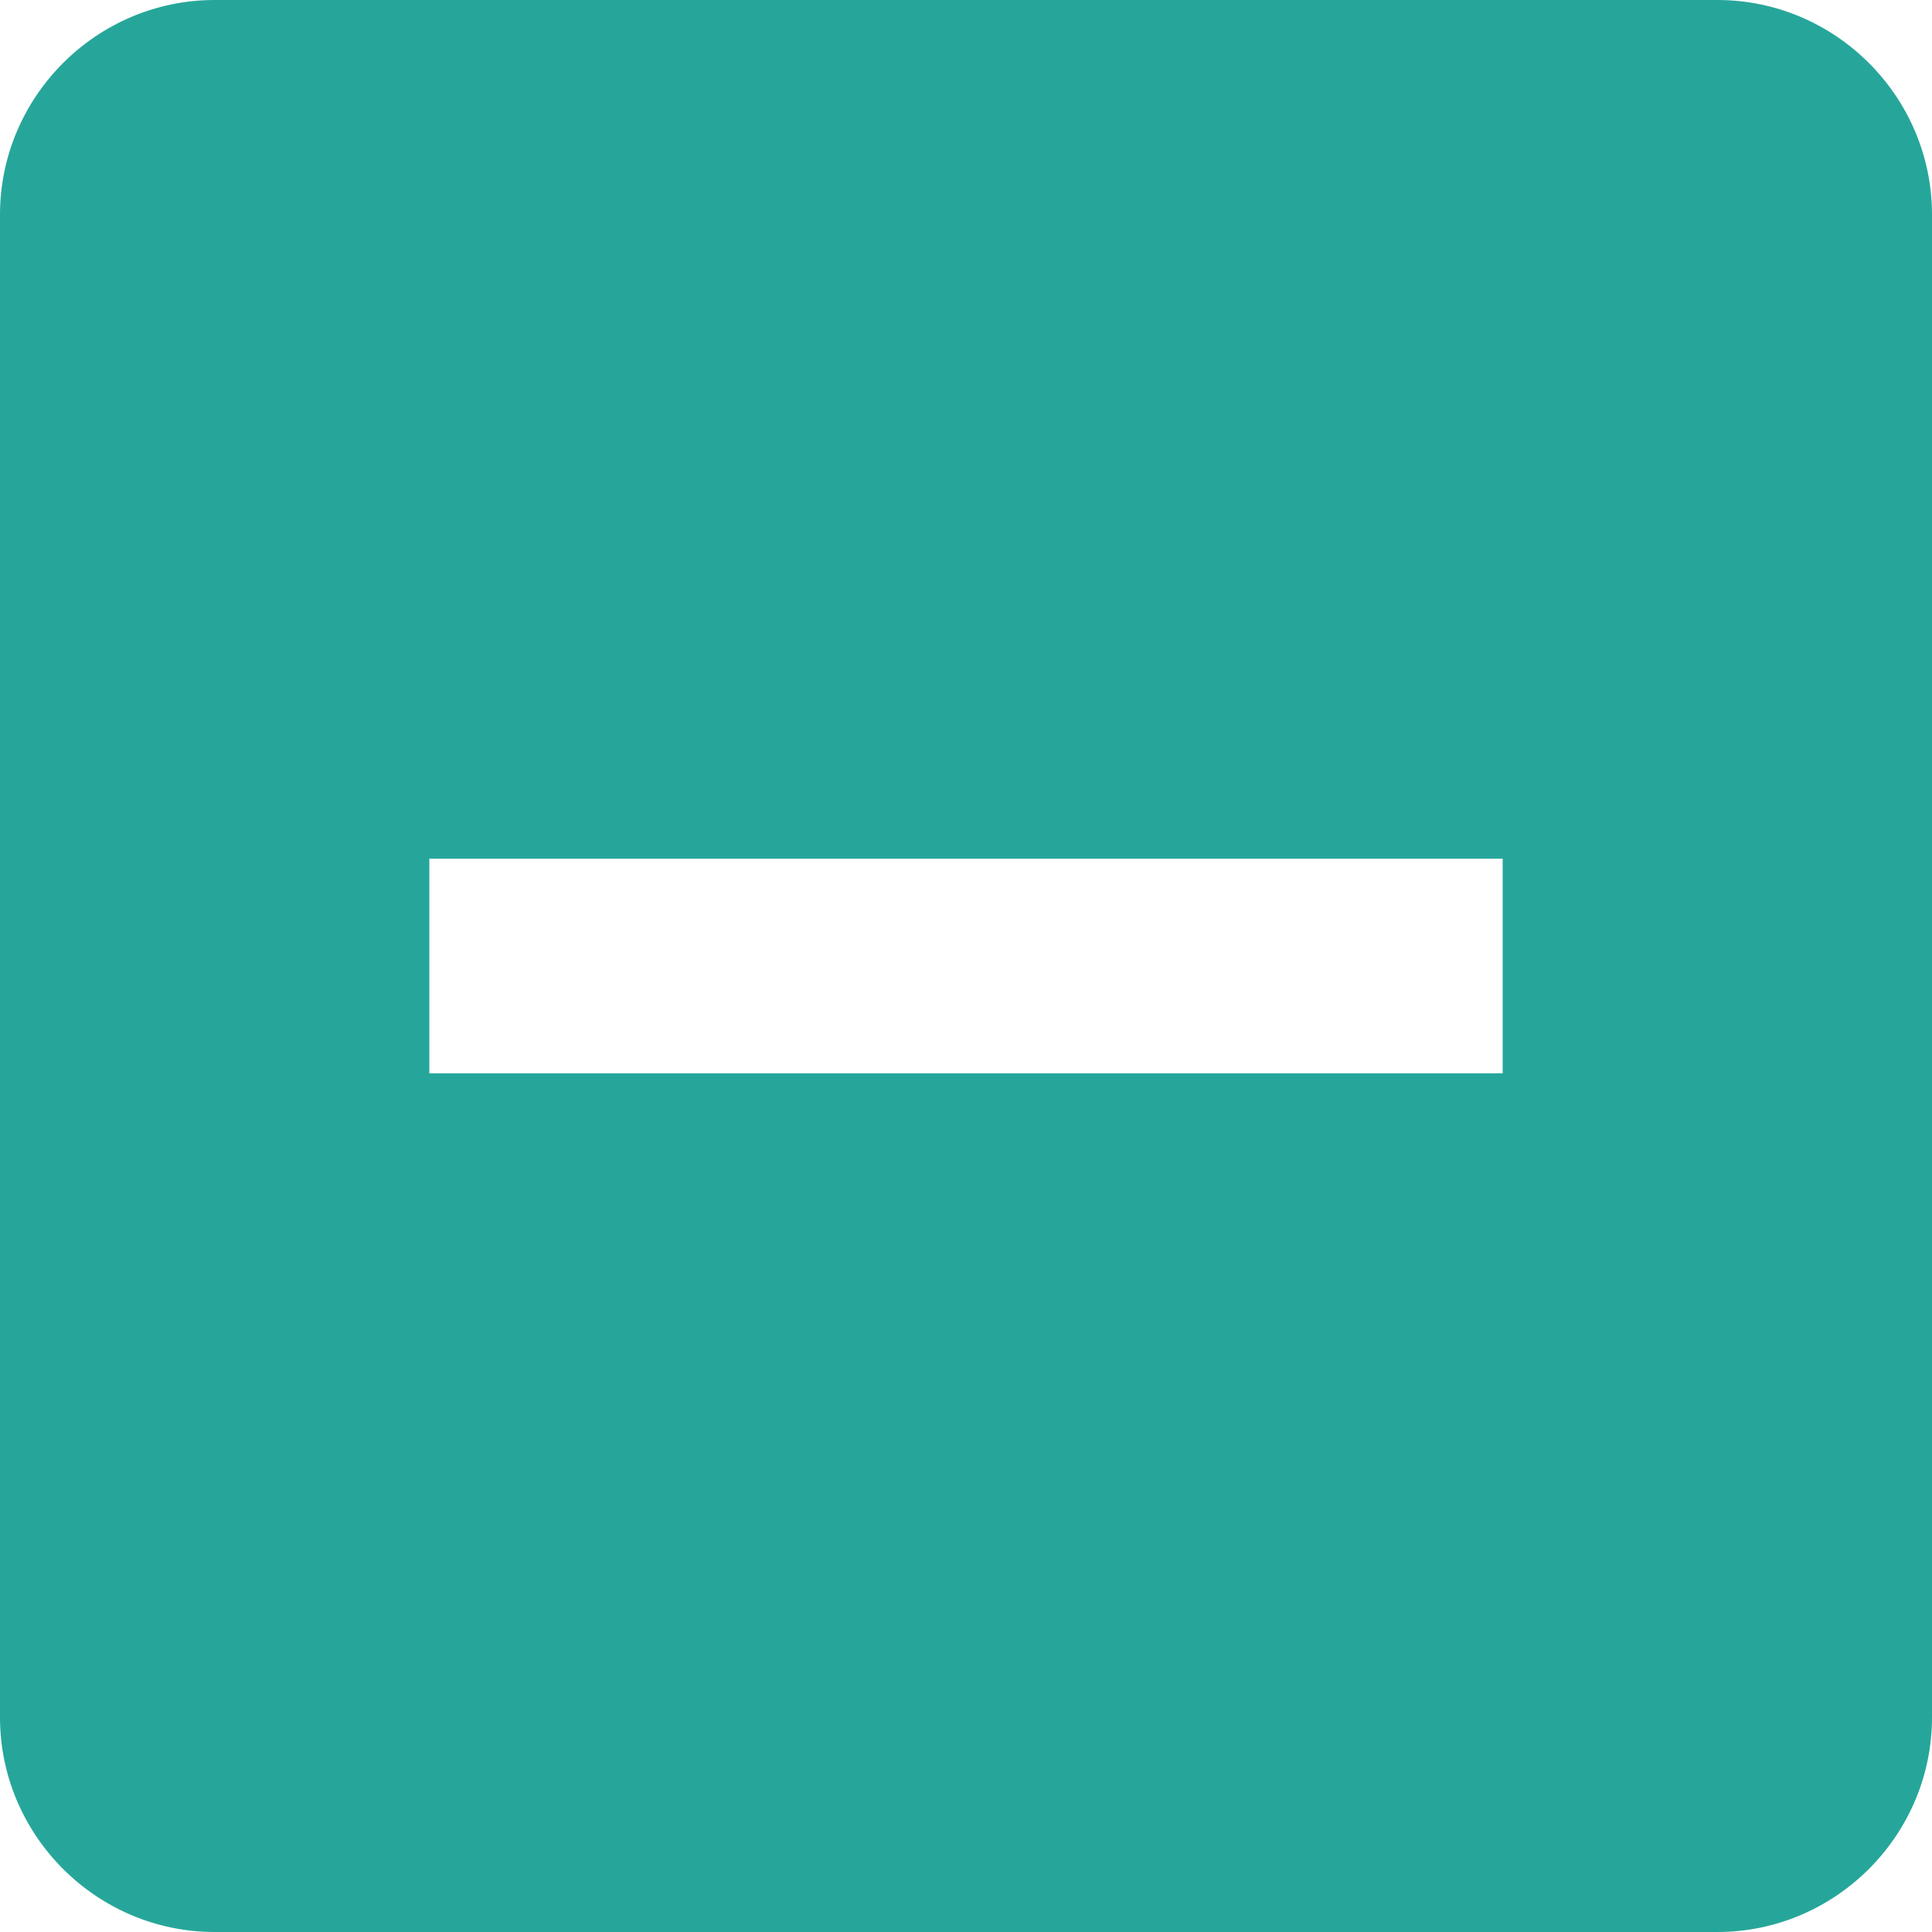
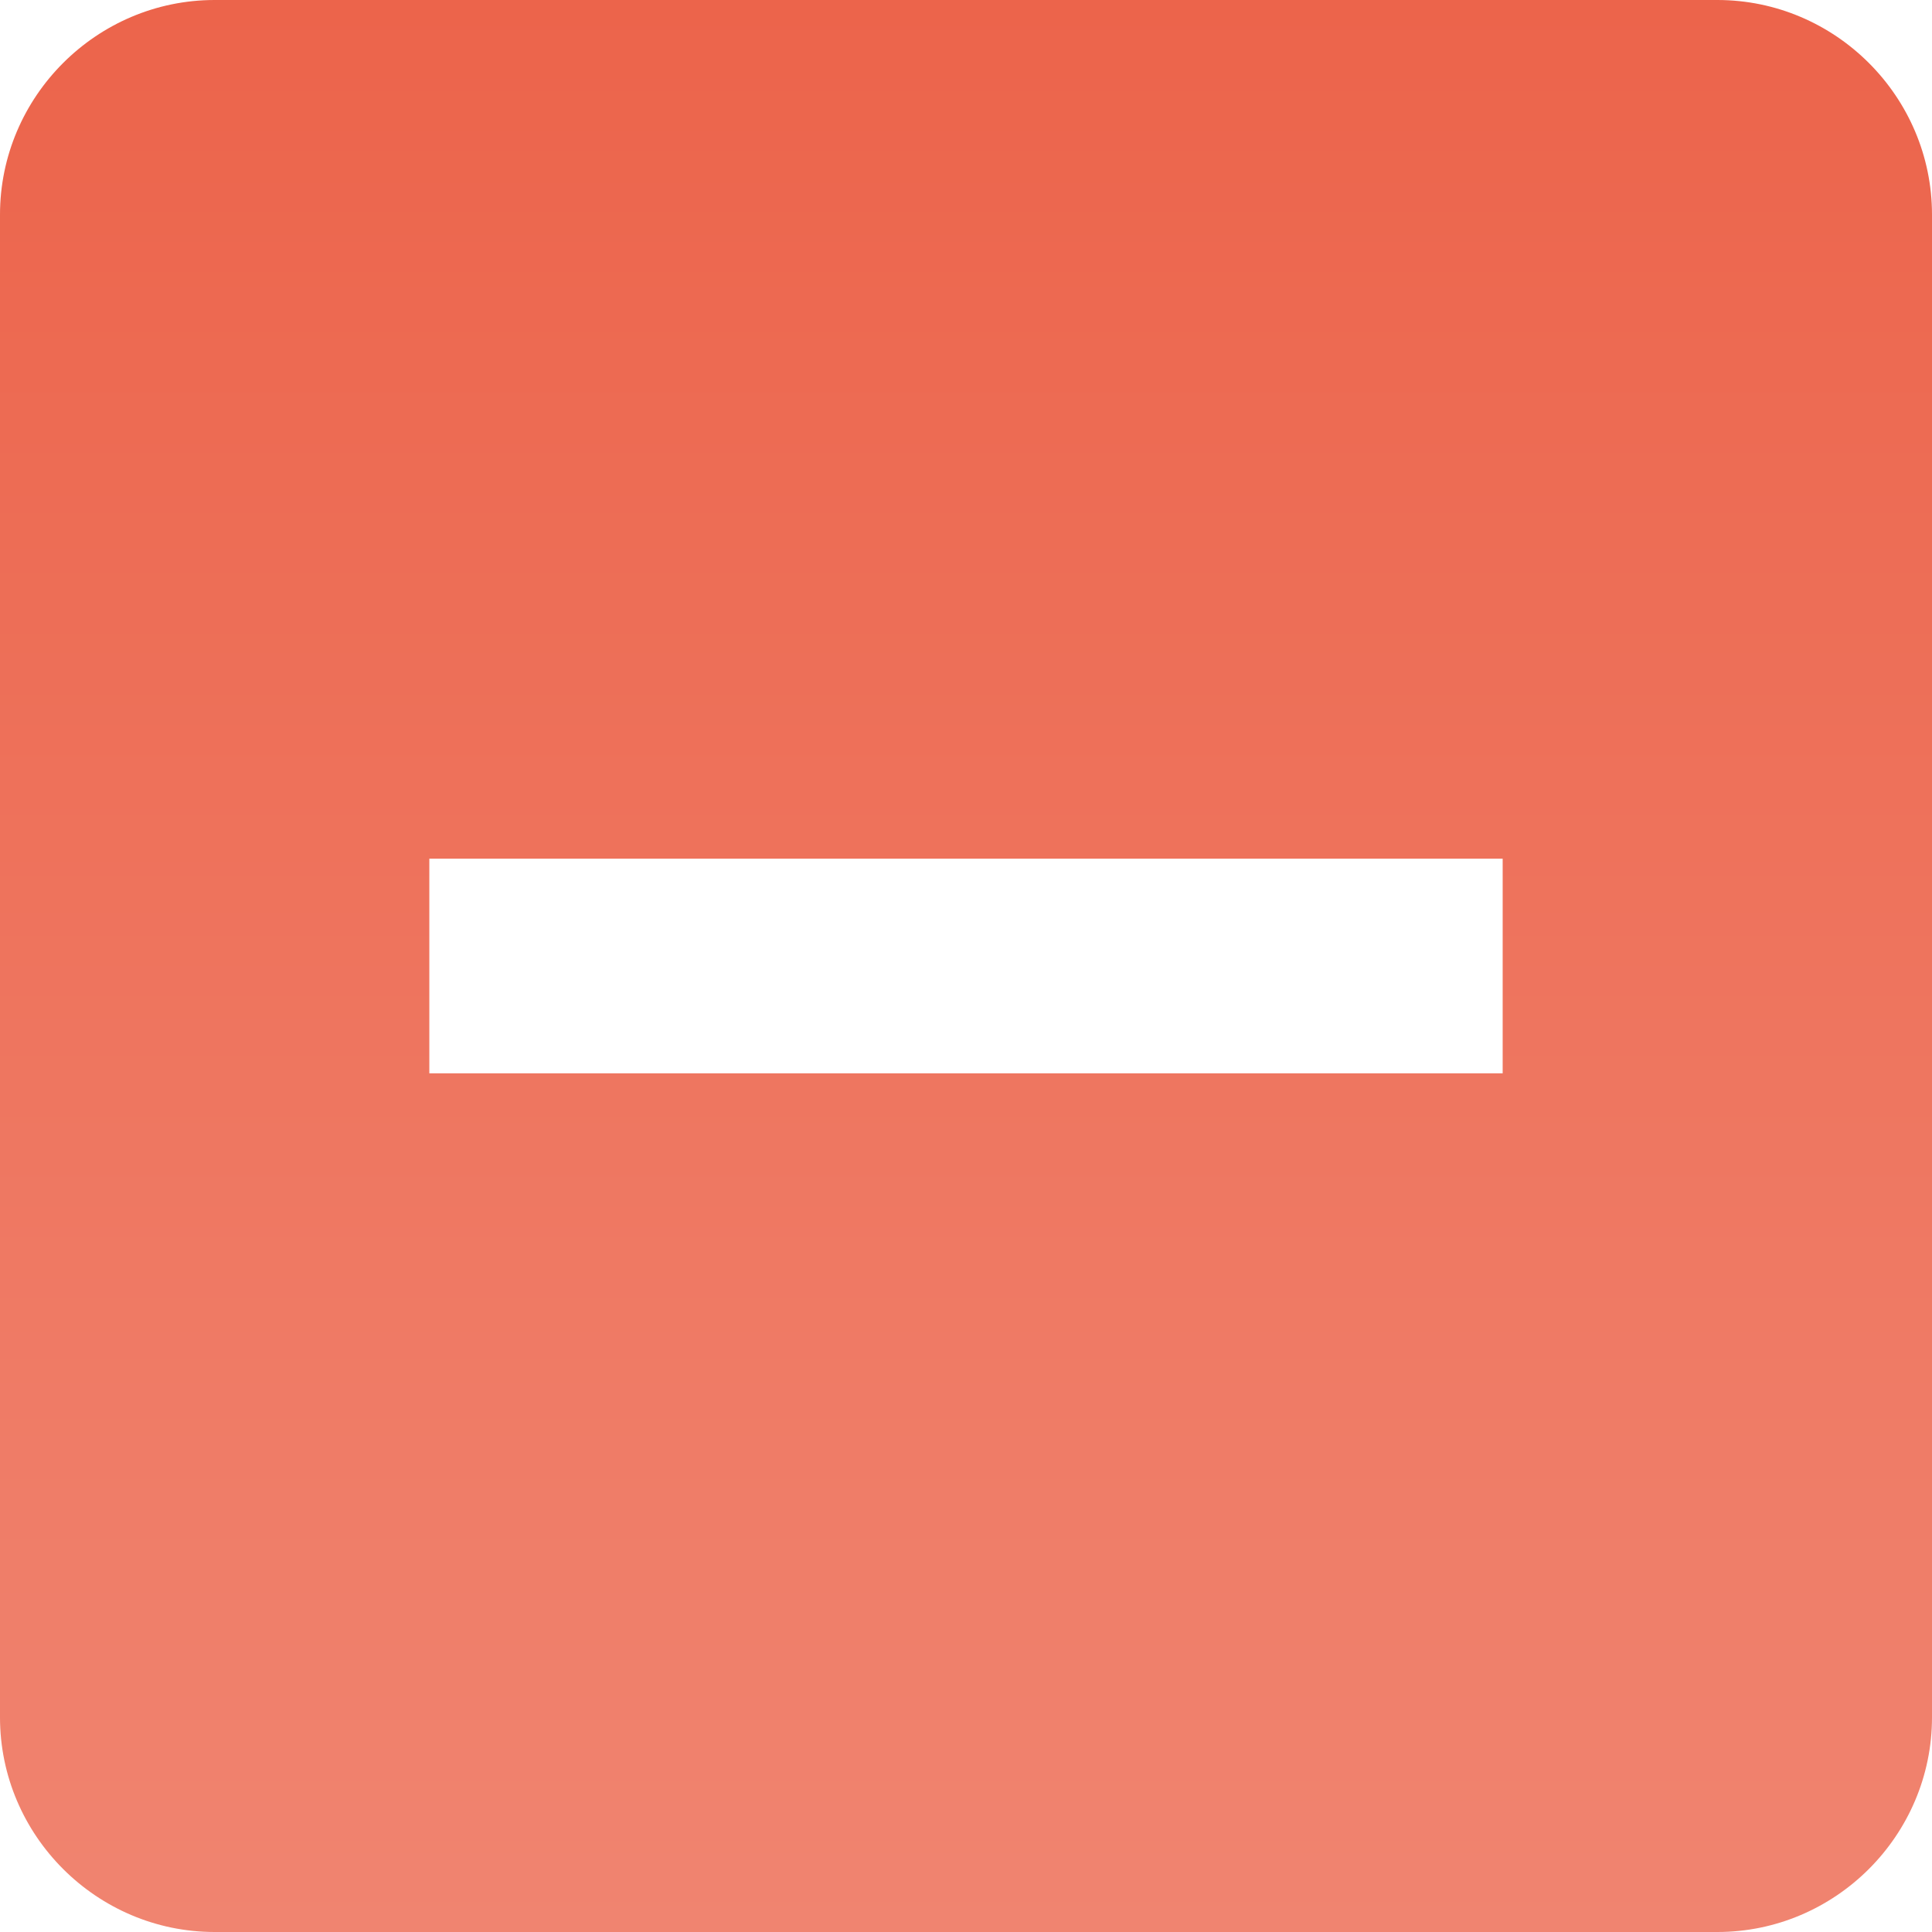
<svg xmlns="http://www.w3.org/2000/svg" xmlns:xlink="http://www.w3.org/1999/xlink" height="16" viewBox="0 0 16 16" width="16" id="svg2" version="1.1" style="fill:#000000">
  <defs id="defs4">
+     <linearGradient id="linearGradient4141">
+       <stop style="stop-color:#ec644b;stop-opacity:1;" offset="0" id="stop4143" />
+       <stop style="stop-color:#f08470;stop-opacity:1" offset="1" id="stop4145" />
+     </linearGradient>
    <path d="M 0,0 24,0 24,24 0,24 Z" id="a" />
    <clipPath id="b-3">
      <use overflow="visible" xlink:href="#a" id="use8-6" style="overflow:visible" x="0" y="0" width="100%" height="100%" />
    </clipPath>
    <clipPath id="b-5">
      <use overflow="visible" xlink:href="#a" id="use8-3" />
    </clipPath>
+     <linearGradient xlink:href="#linearGradient4141" id="linearGradient4147" x1="10.875" y1="3" x2="10.875" y2="21" gradientUnits="userSpaceOnUse" />
  </defs>
  <clipPath id="b">
    <use overflow="visible" xlink:href="#a" id="use8" style="overflow:visible" x="0" y="0" width="100%" height="100%" />
  </clipPath>
-   <path clip-path="url(#b-5)" d="M 19,3 5,3 C 3.9,3 3,3.9 3,5 l 0,14 c 0,1.1 0.9,2 2,2 l 14,0 c 1.1,0 2,-0.9 2,-2 L 21,5 C 21,3.9 20.1,3 19,3 Z m -2,10 -10,0 0,-2 10,0 0,2 z" id="path10" transform="matrix(0.8888889,0,0,0.8888889,-2.666667,-2.666667)" style="fill:#26a69a;fill-opacity:1" />
+   <path clip-path="url(#b-5)" d="M 19,3 5,3 C 3.9,3 3,3.9 3,5 l 0,14 c 0,1.1 0.9,2 2,2 l 14,0 c 1.1,0 2,-0.9 2,-2 L 21,5 C 21,3.9 20.1,3 19,3 Z m -2,10 -10,0 0,-2 10,0 0,2 z" id="path10" transform="matrix(0.8888889,0,0,0.8888889,-2.666667,-2.666667)" style="fill:url(#linearGradient4147);fill-opacity:1" />
</svg>
